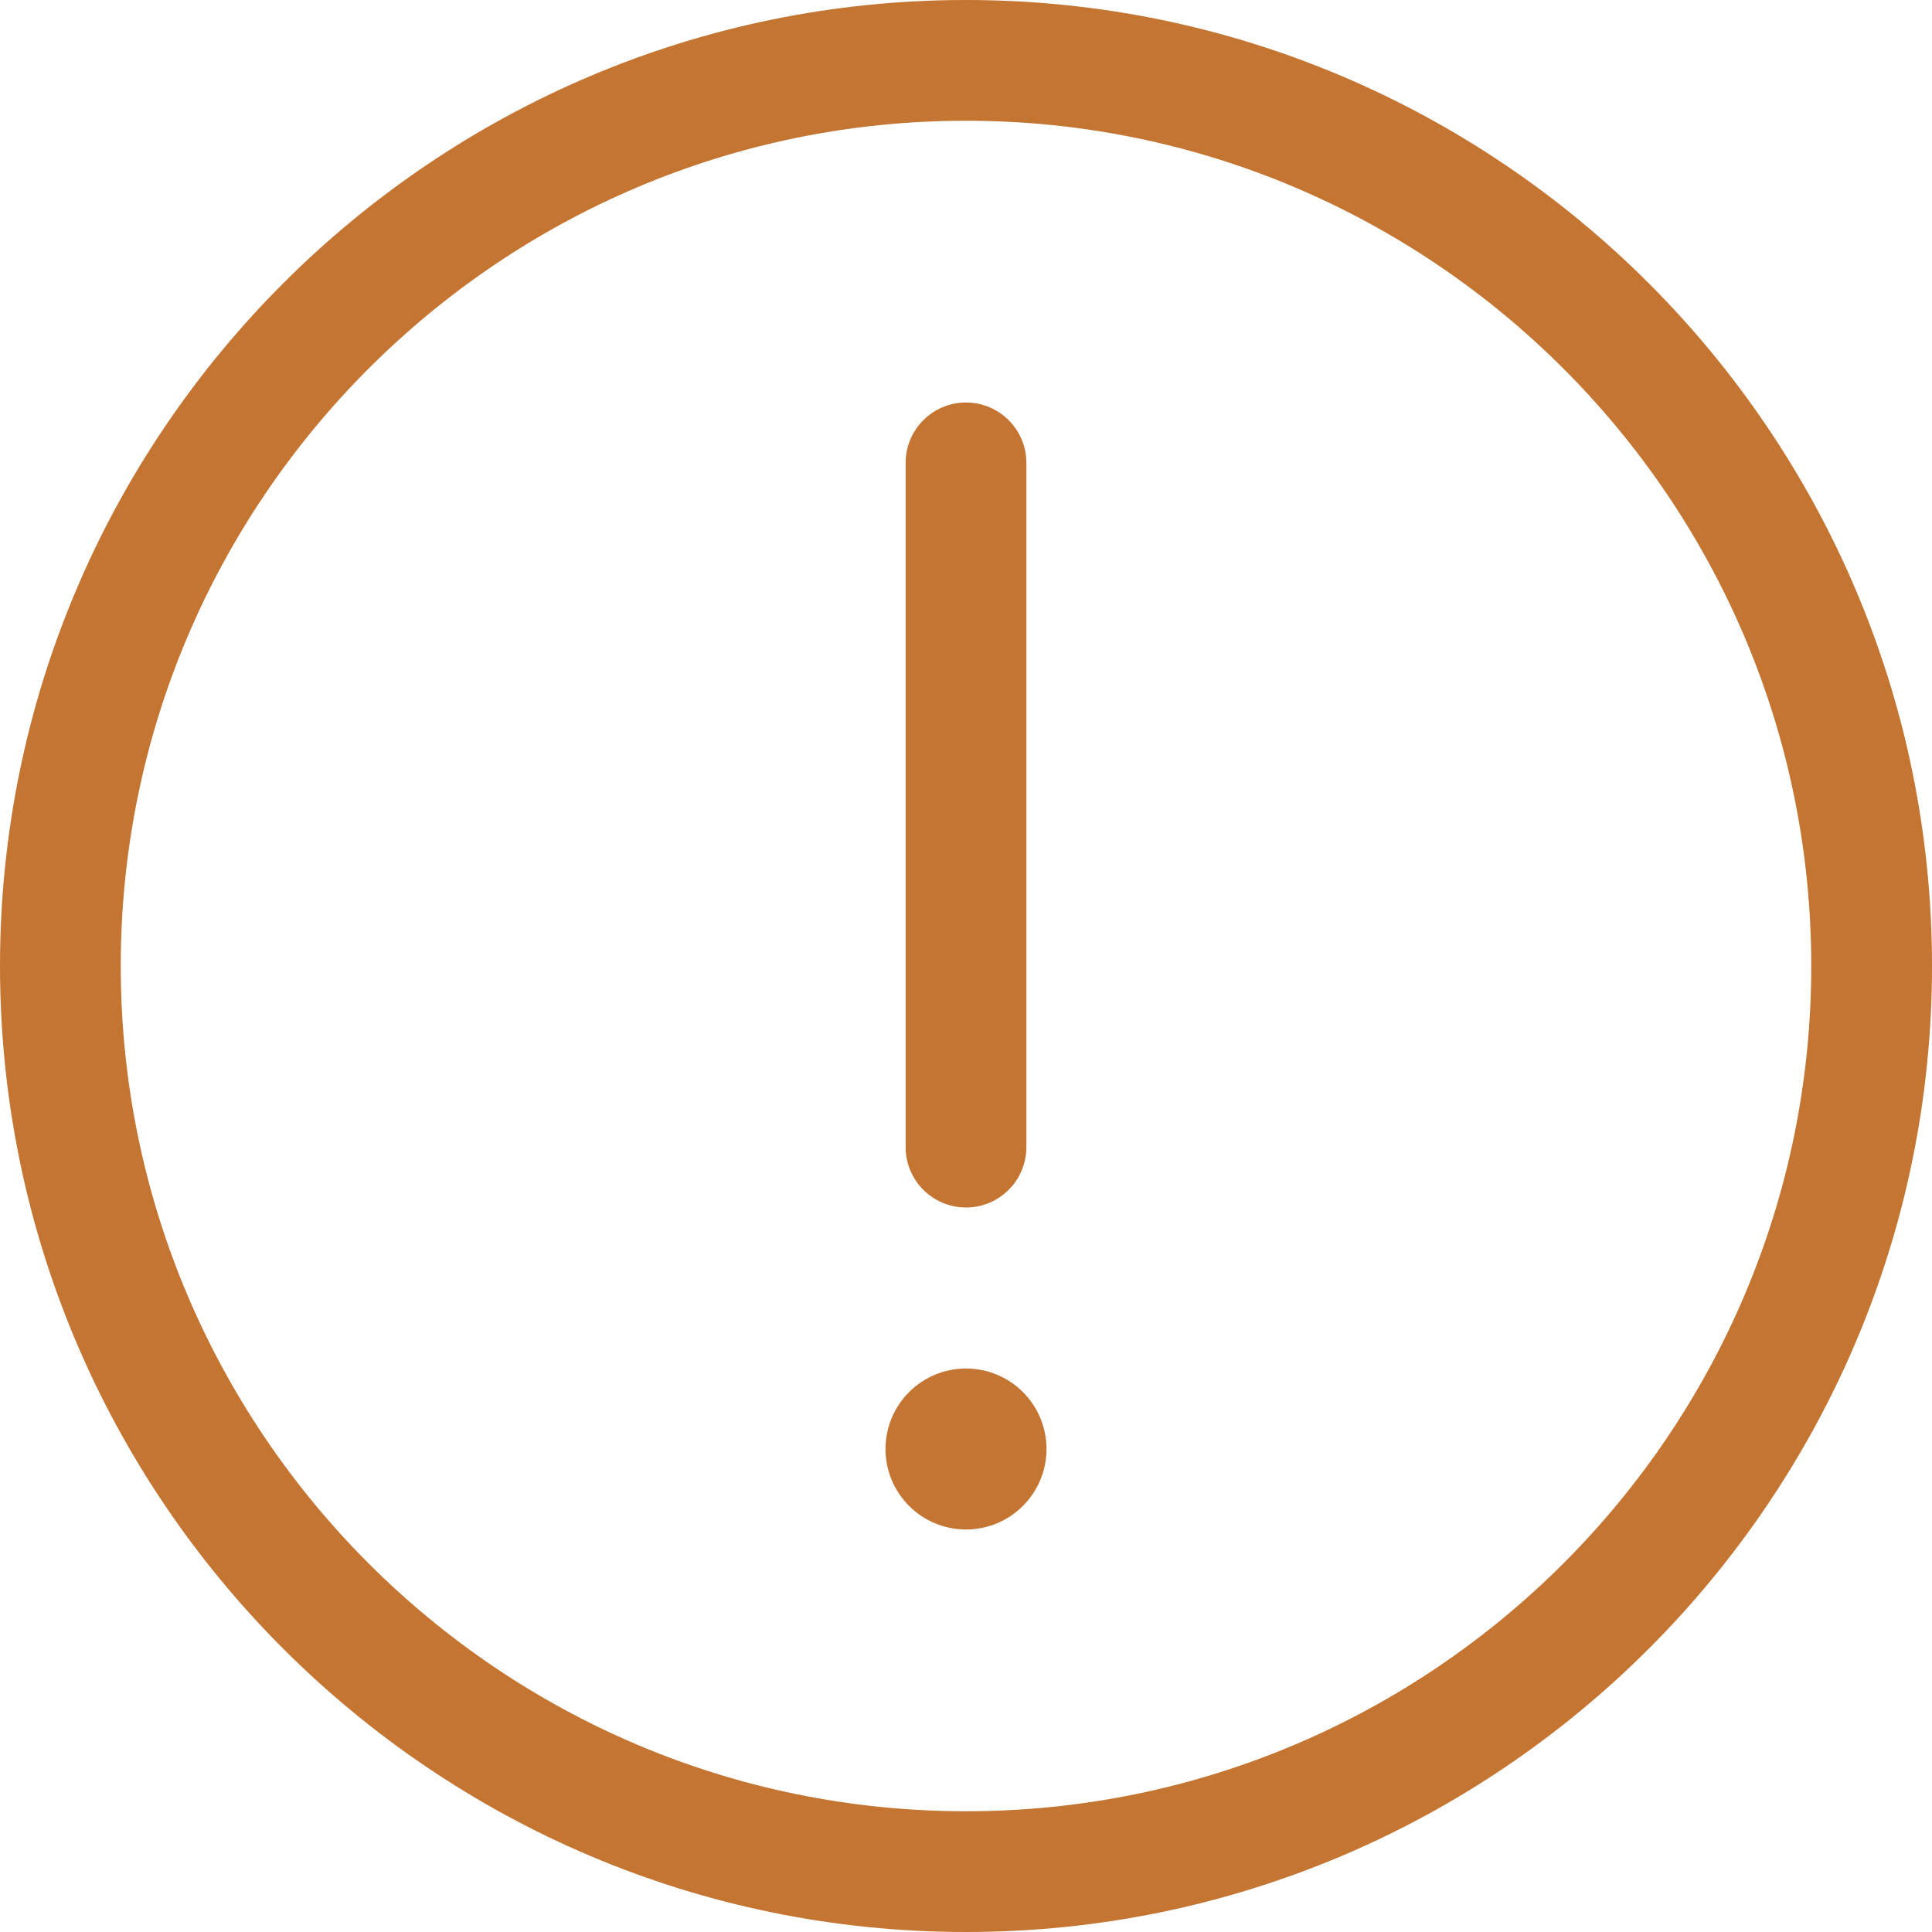
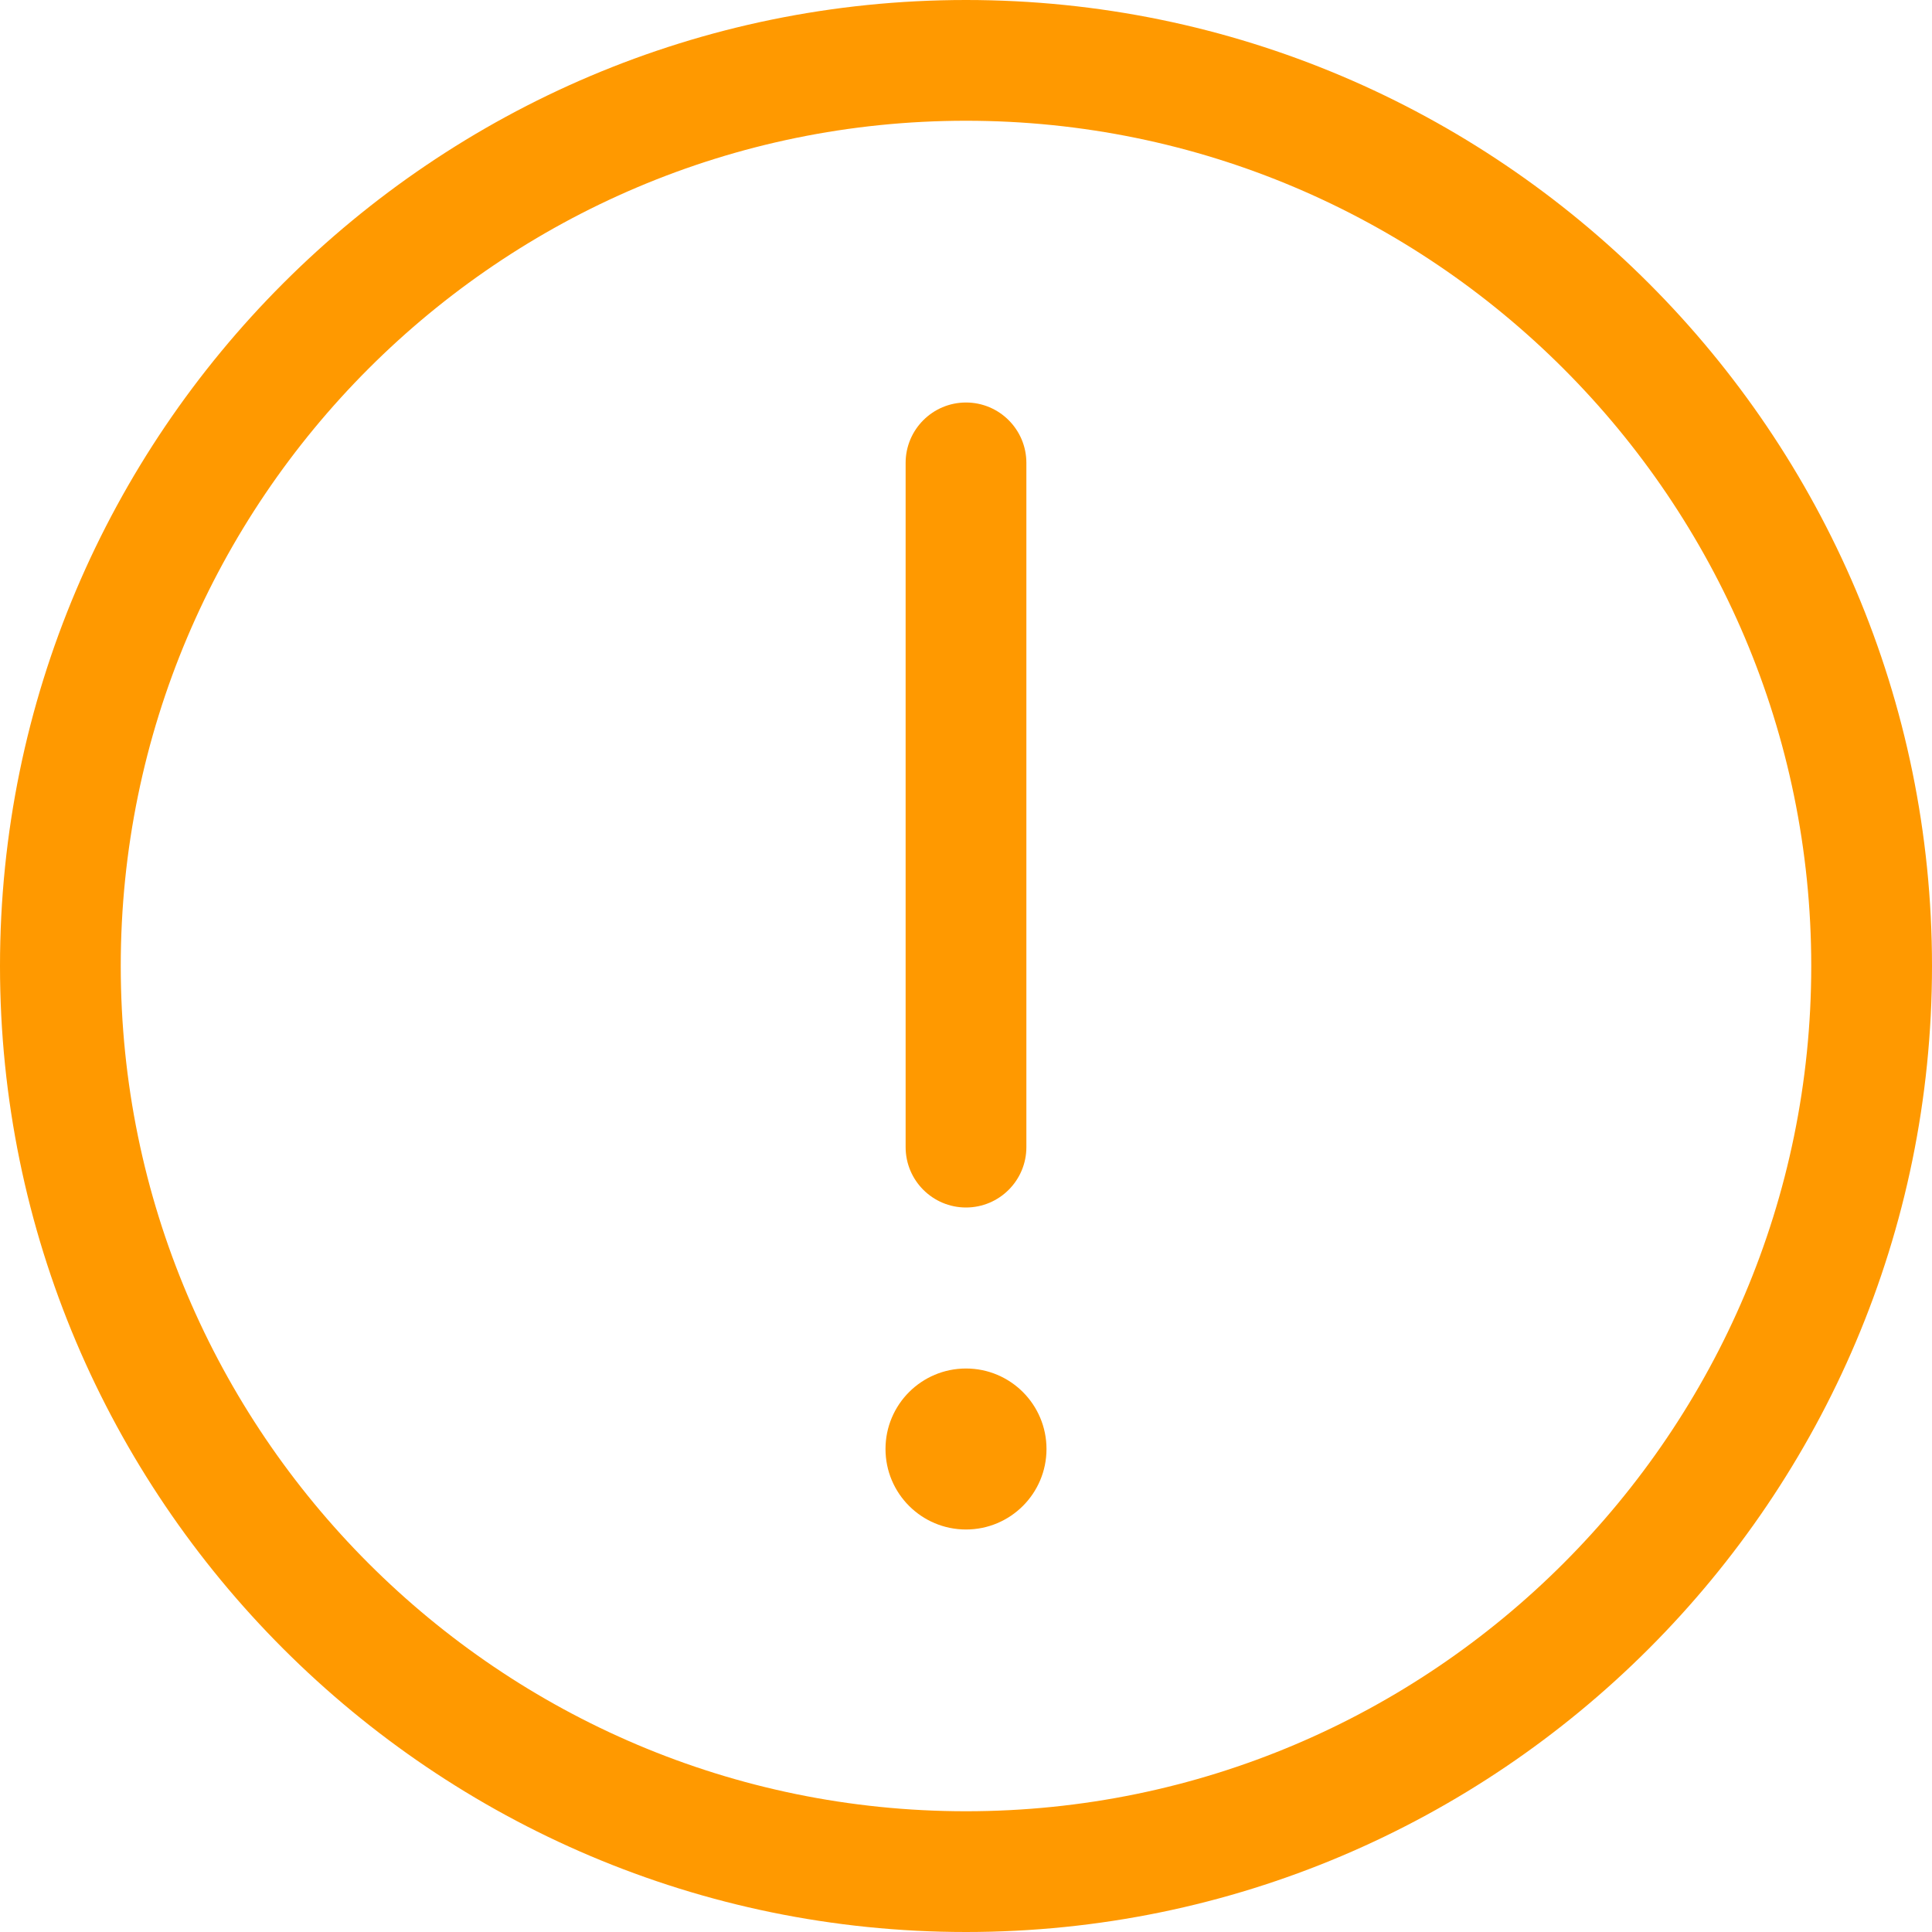
<svg xmlns="http://www.w3.org/2000/svg" version="1.1" width="512" height="512" x="0" y="0" viewBox="0 0 512 512" style="enable-background:new 0 0 512 512" xml:space="preserve" class="">
  <g>
-     <path d="m277.332 384c0 11.781-9.551 21.332-21.332 21.332s-21.332-9.551-21.332-21.332 9.551-21.332 21.332-21.332 21.332 9.551 21.332 21.332zm0 0" fill="#c47532" data-original="#000000" style="" class="" />
-     <path d="m256 320c-8.832 0-16-7.168-16-16v-181.332c0-8.832 7.168-16 16-16s16 7.168 16 16v181.332c0 8.832-7.168 16-16 16zm0 0" fill="#c47532" data-original="#000000" style="" class="" />
-     <path d="m256 512c-141.164 0-256-114.836-256-256s114.836-256 256-256 256 114.836 256 256-114.836 256-256 256zm0-480c-123.52 0-224 100.48-224 224s100.48 224 224 224 224-100.48 224-224-100.48-224-224-224zm0 0" fill="#c47532" data-original="#000000" style="" class="" />
+     <path d="m277.332 384c0 11.781-9.551 21.332-21.332 21.332s-21.332-9.551-21.332-21.332 9.551-21.332 21.332-21.332 21.332 9.551 21.332 21.332zm0 0" fill="#ff9900" data-original="#000000" style="" class="" />
+     <path d="m256 320c-8.832 0-16-7.168-16-16v-181.332c0-8.832 7.168-16 16-16s16 7.168 16 16v181.332c0 8.832-7.168 16-16 16zm0 0" fill="#ff9900" data-original="#000000" style="" class="" />
+     <path d="m256 512c-141.164 0-256-114.836-256-256s114.836-256 256-256 256 114.836 256 256-114.836 256-256 256zm0-480c-123.52 0-224 100.48-224 224s100.48 224 224 224 224-100.48 224-224-100.48-224-224-224zm0 0" fill="#ff9900" data-original="#000000" style="" class="" />
  </g>
</svg>
